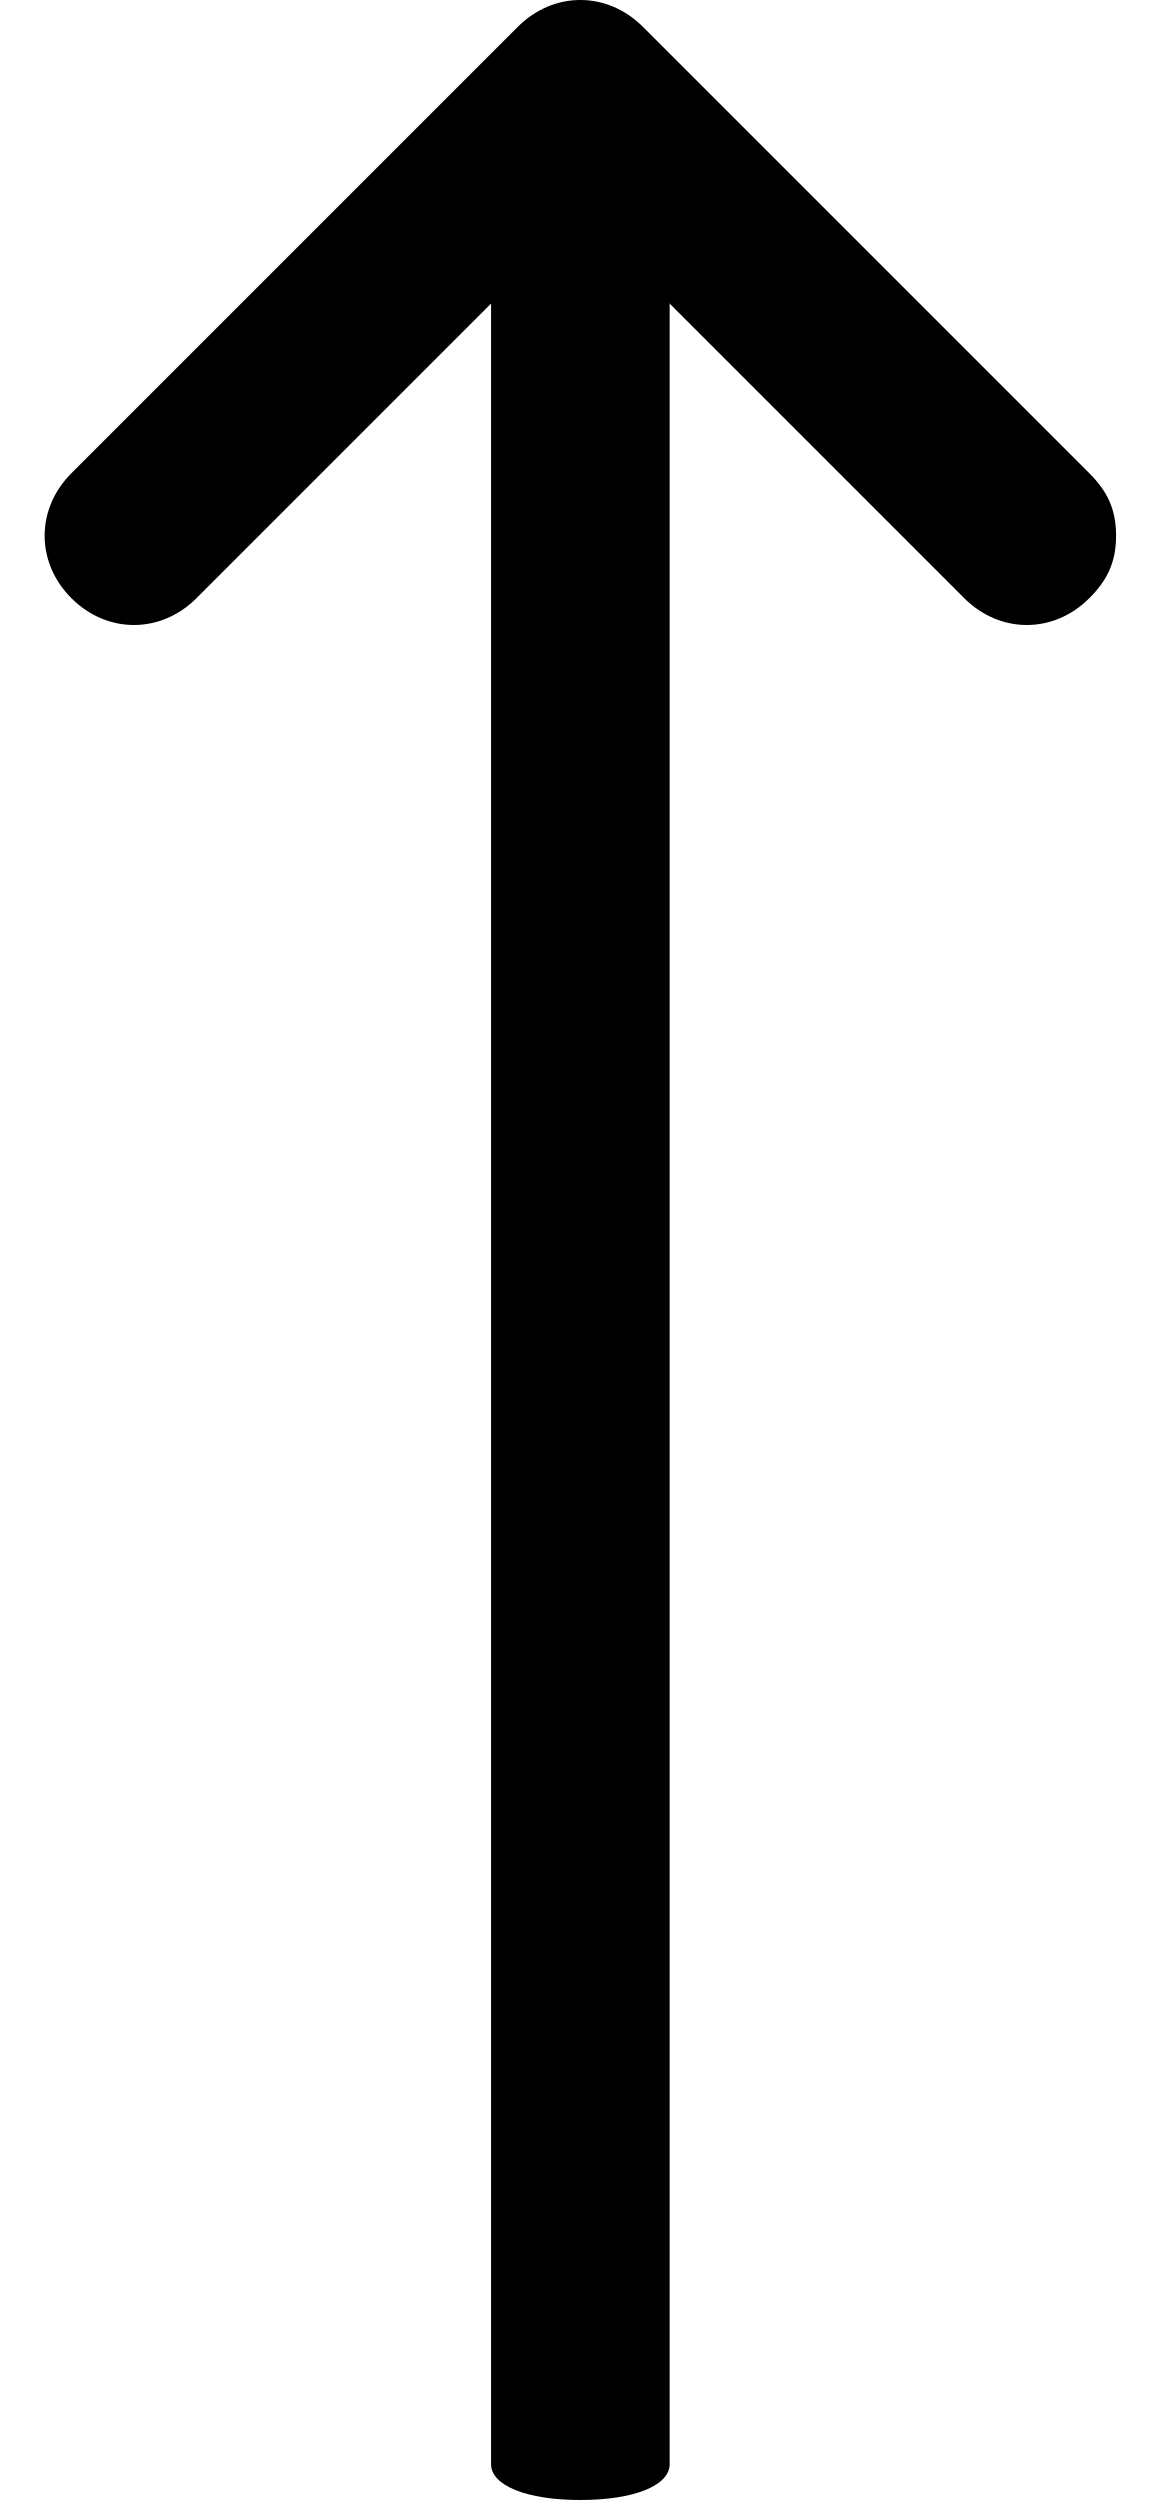
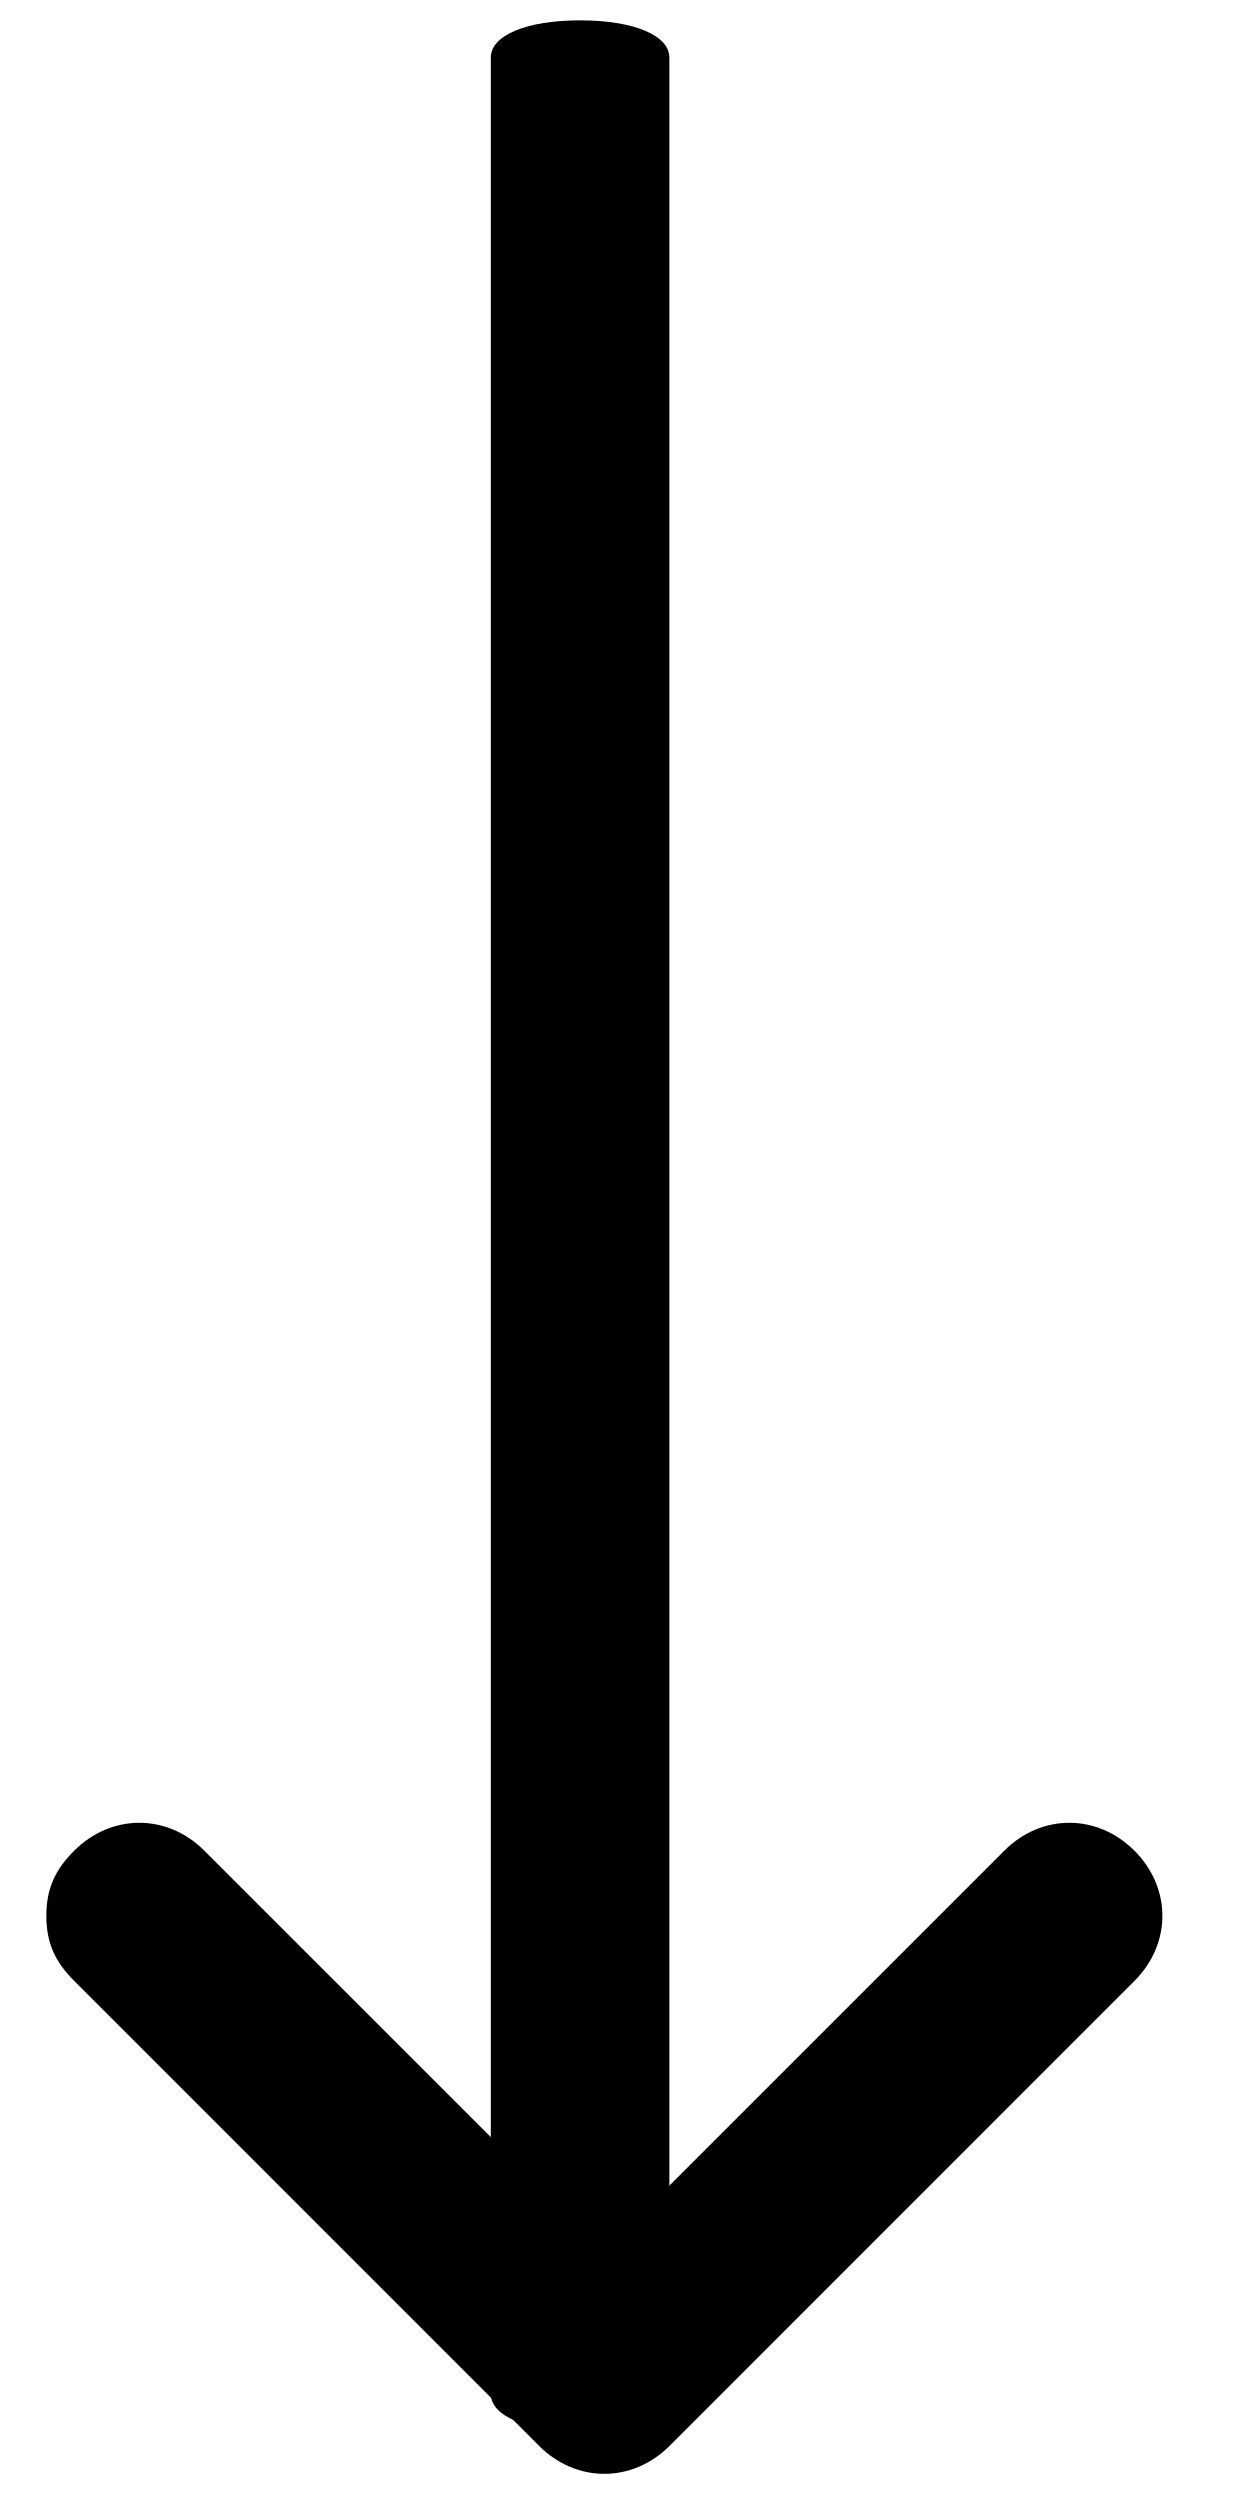
- <svg xmlns="http://www.w3.org/2000/svg" width="13" height="28" viewBox="0 0 13 28" fill="none">
-   <path d="M7.5 2.401L7.5 27.599C7.5 27.839 7.1 28 6.5 28C5.9 28 5.5 27.839 5.5 27.599L5.5 2.401C5.5 2.161 5.9 2 6.5 2C7.1 2 7.5 2.161 7.5 2.401Z" fill="black" />
-   <path d="M12.5 6C12.5 6.3 12.4 6.5 12.2 6.7C11.8 7.1 11.2 7.1 10.8 6.7L6.5 2.4L2.2 6.7C1.8 7.1 1.2 7.1 0.8 6.7C0.4 6.3 0.4 5.7 0.8 5.3L5.8 0.3C6.2 -0.1 6.8 -0.1 7.2 0.3L12.2 5.3C12.4 5.5 12.5 5.7 12.5 6Z" fill="black" />
+ <svg xmlns="http://www.w3.org/2000/svg" class="accordion__toggle-icon" width="14" height="28" viewBox="0 0 14 28" fill="none">
+   <path d="M5.497 26.811L5.497 0.645C5.497 0.395 5.897 0.228 6.497 0.228C7.097 0.228 7.497 0.395 7.497 0.645L7.497 26.811C7.497 27.061 7.097 27.228 6.497 27.228C5.897 27.228 5.497 27.061 5.497 26.811Z" fill="black" />
+   <path d="M0.519 21.457C0.519 21.145 0.623 20.936 0.831 20.728C1.248 20.311 1.873 20.311 2.289 20.728L6.769 25.207L11.248 20.728C11.664 20.311 12.289 20.311 12.706 20.728C13.123 21.145 13.123 21.77 12.706 22.186L7.498 27.395C7.081 27.811 6.456 27.811 6.039 27.395L0.831 22.186C0.623 21.978 0.519 21.77 0.519 21.457Z" fill="black" />
</svg>
